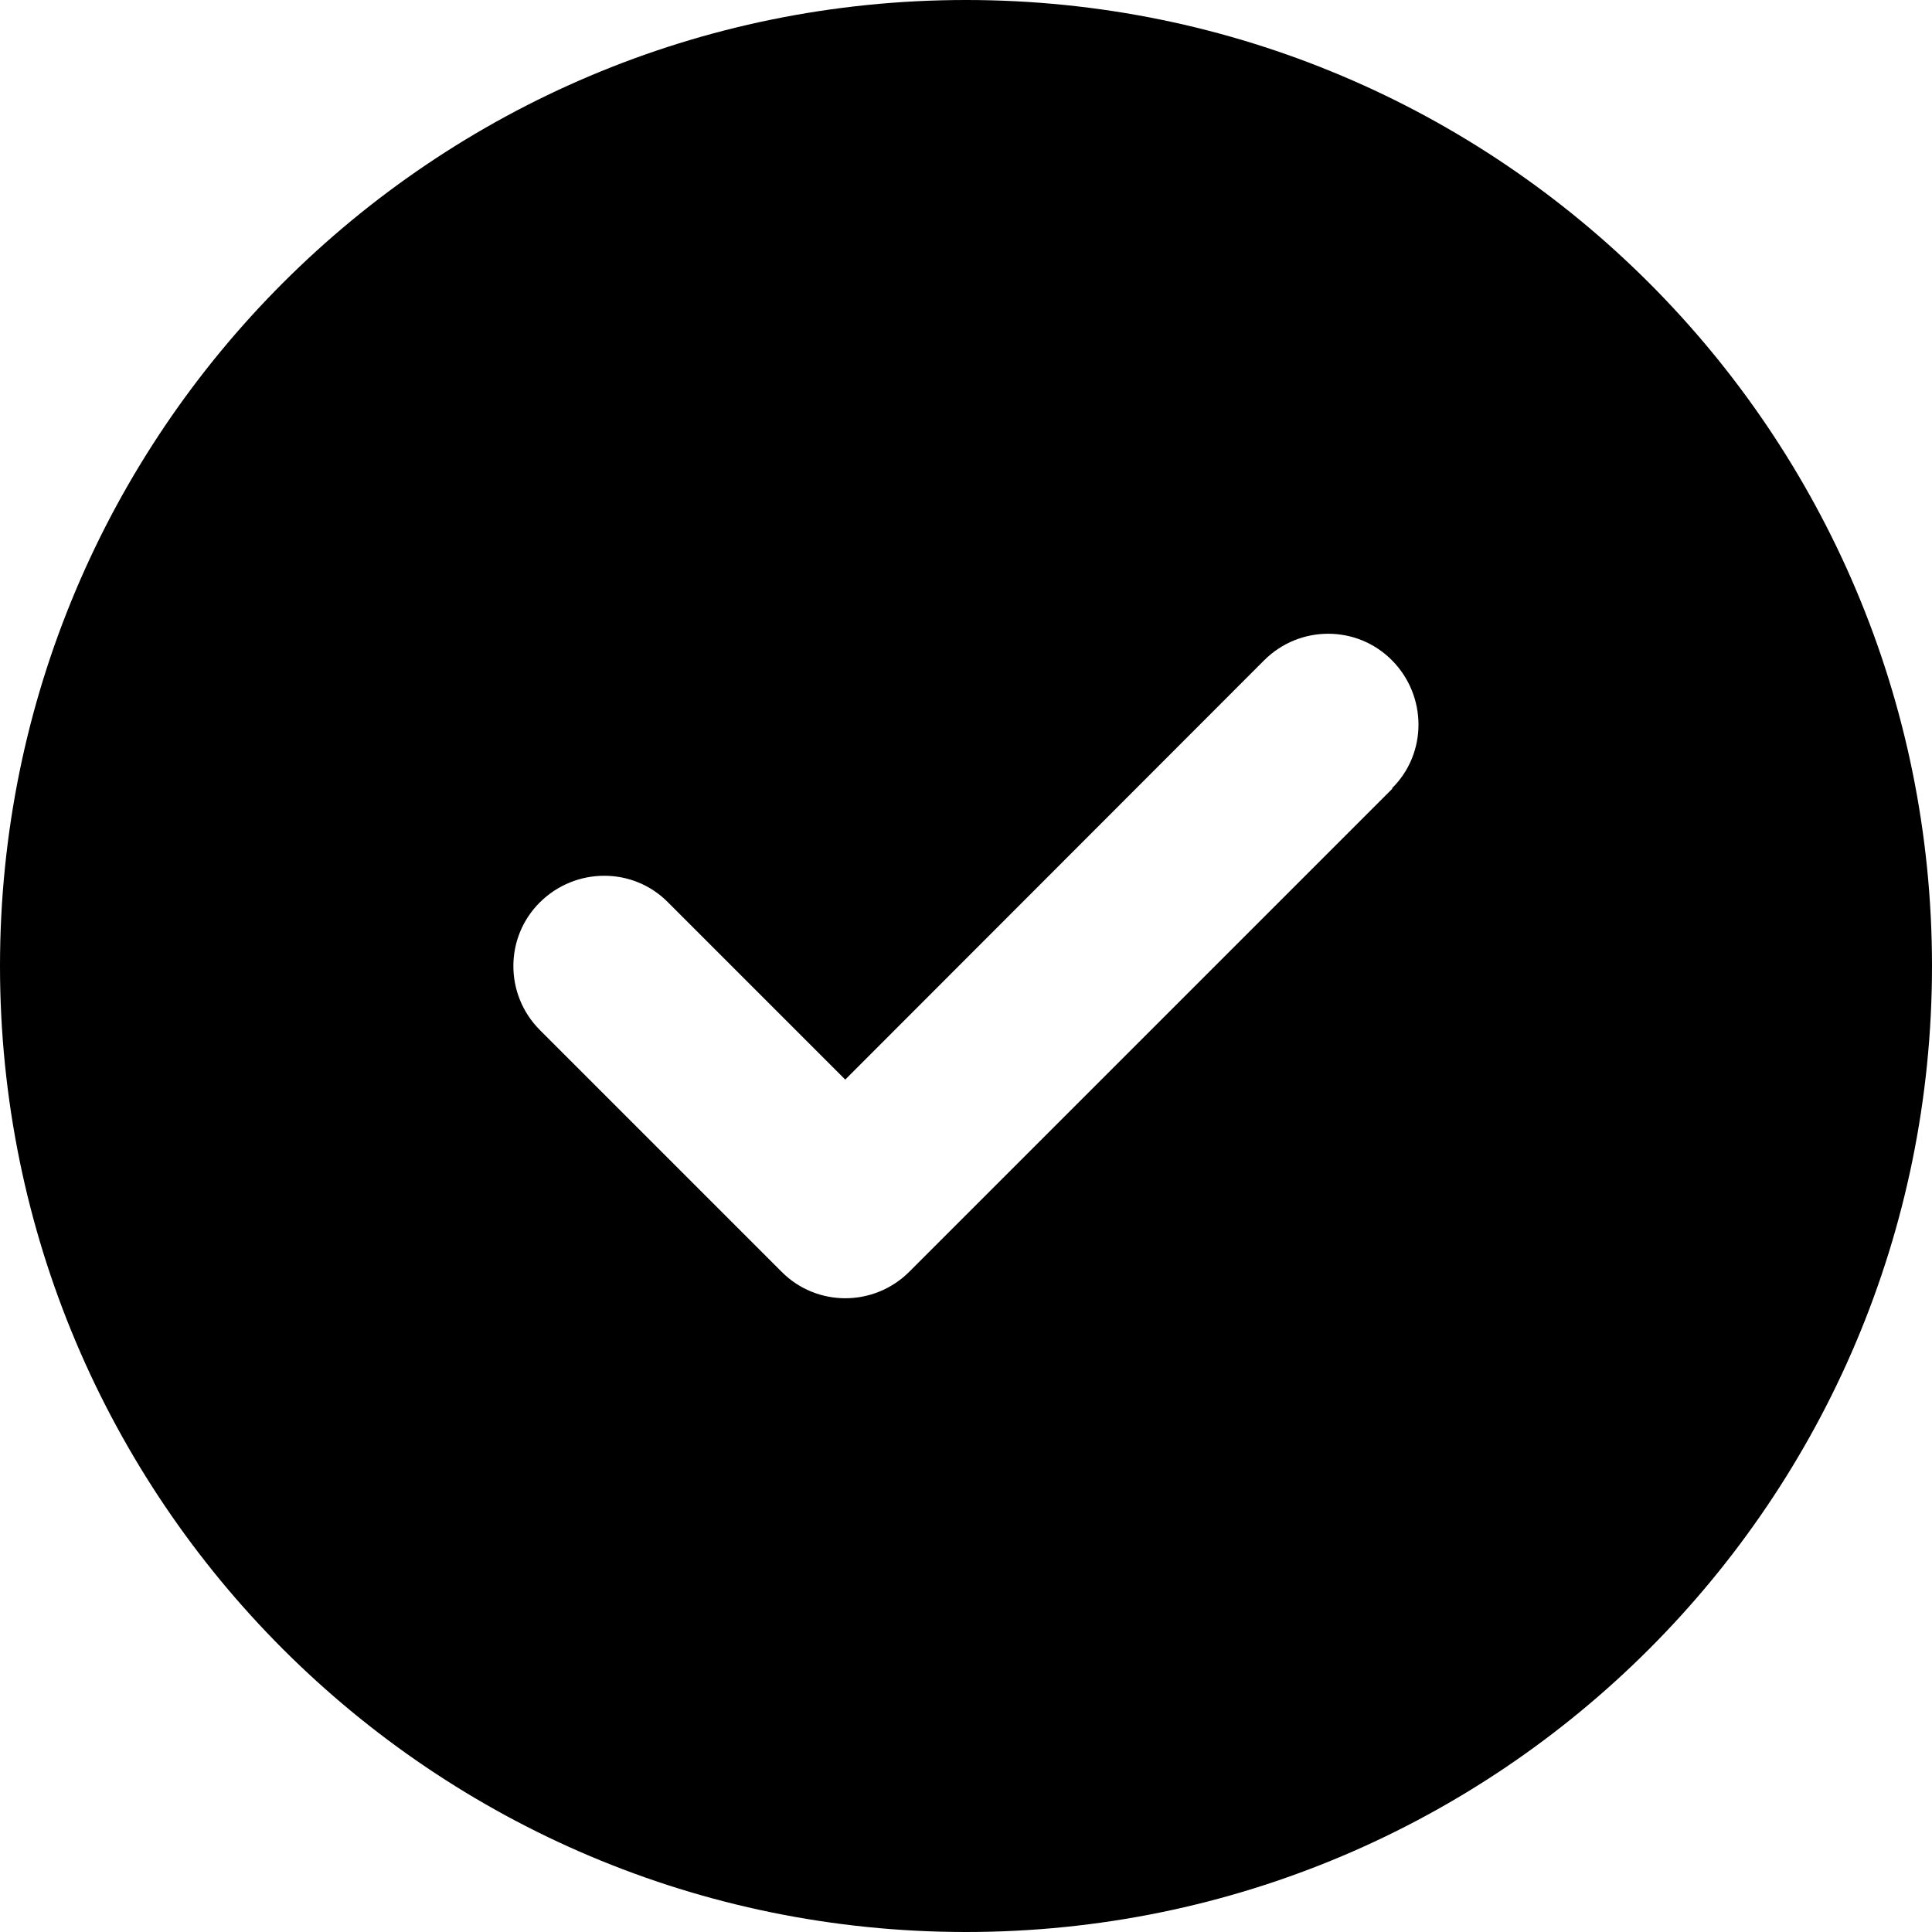
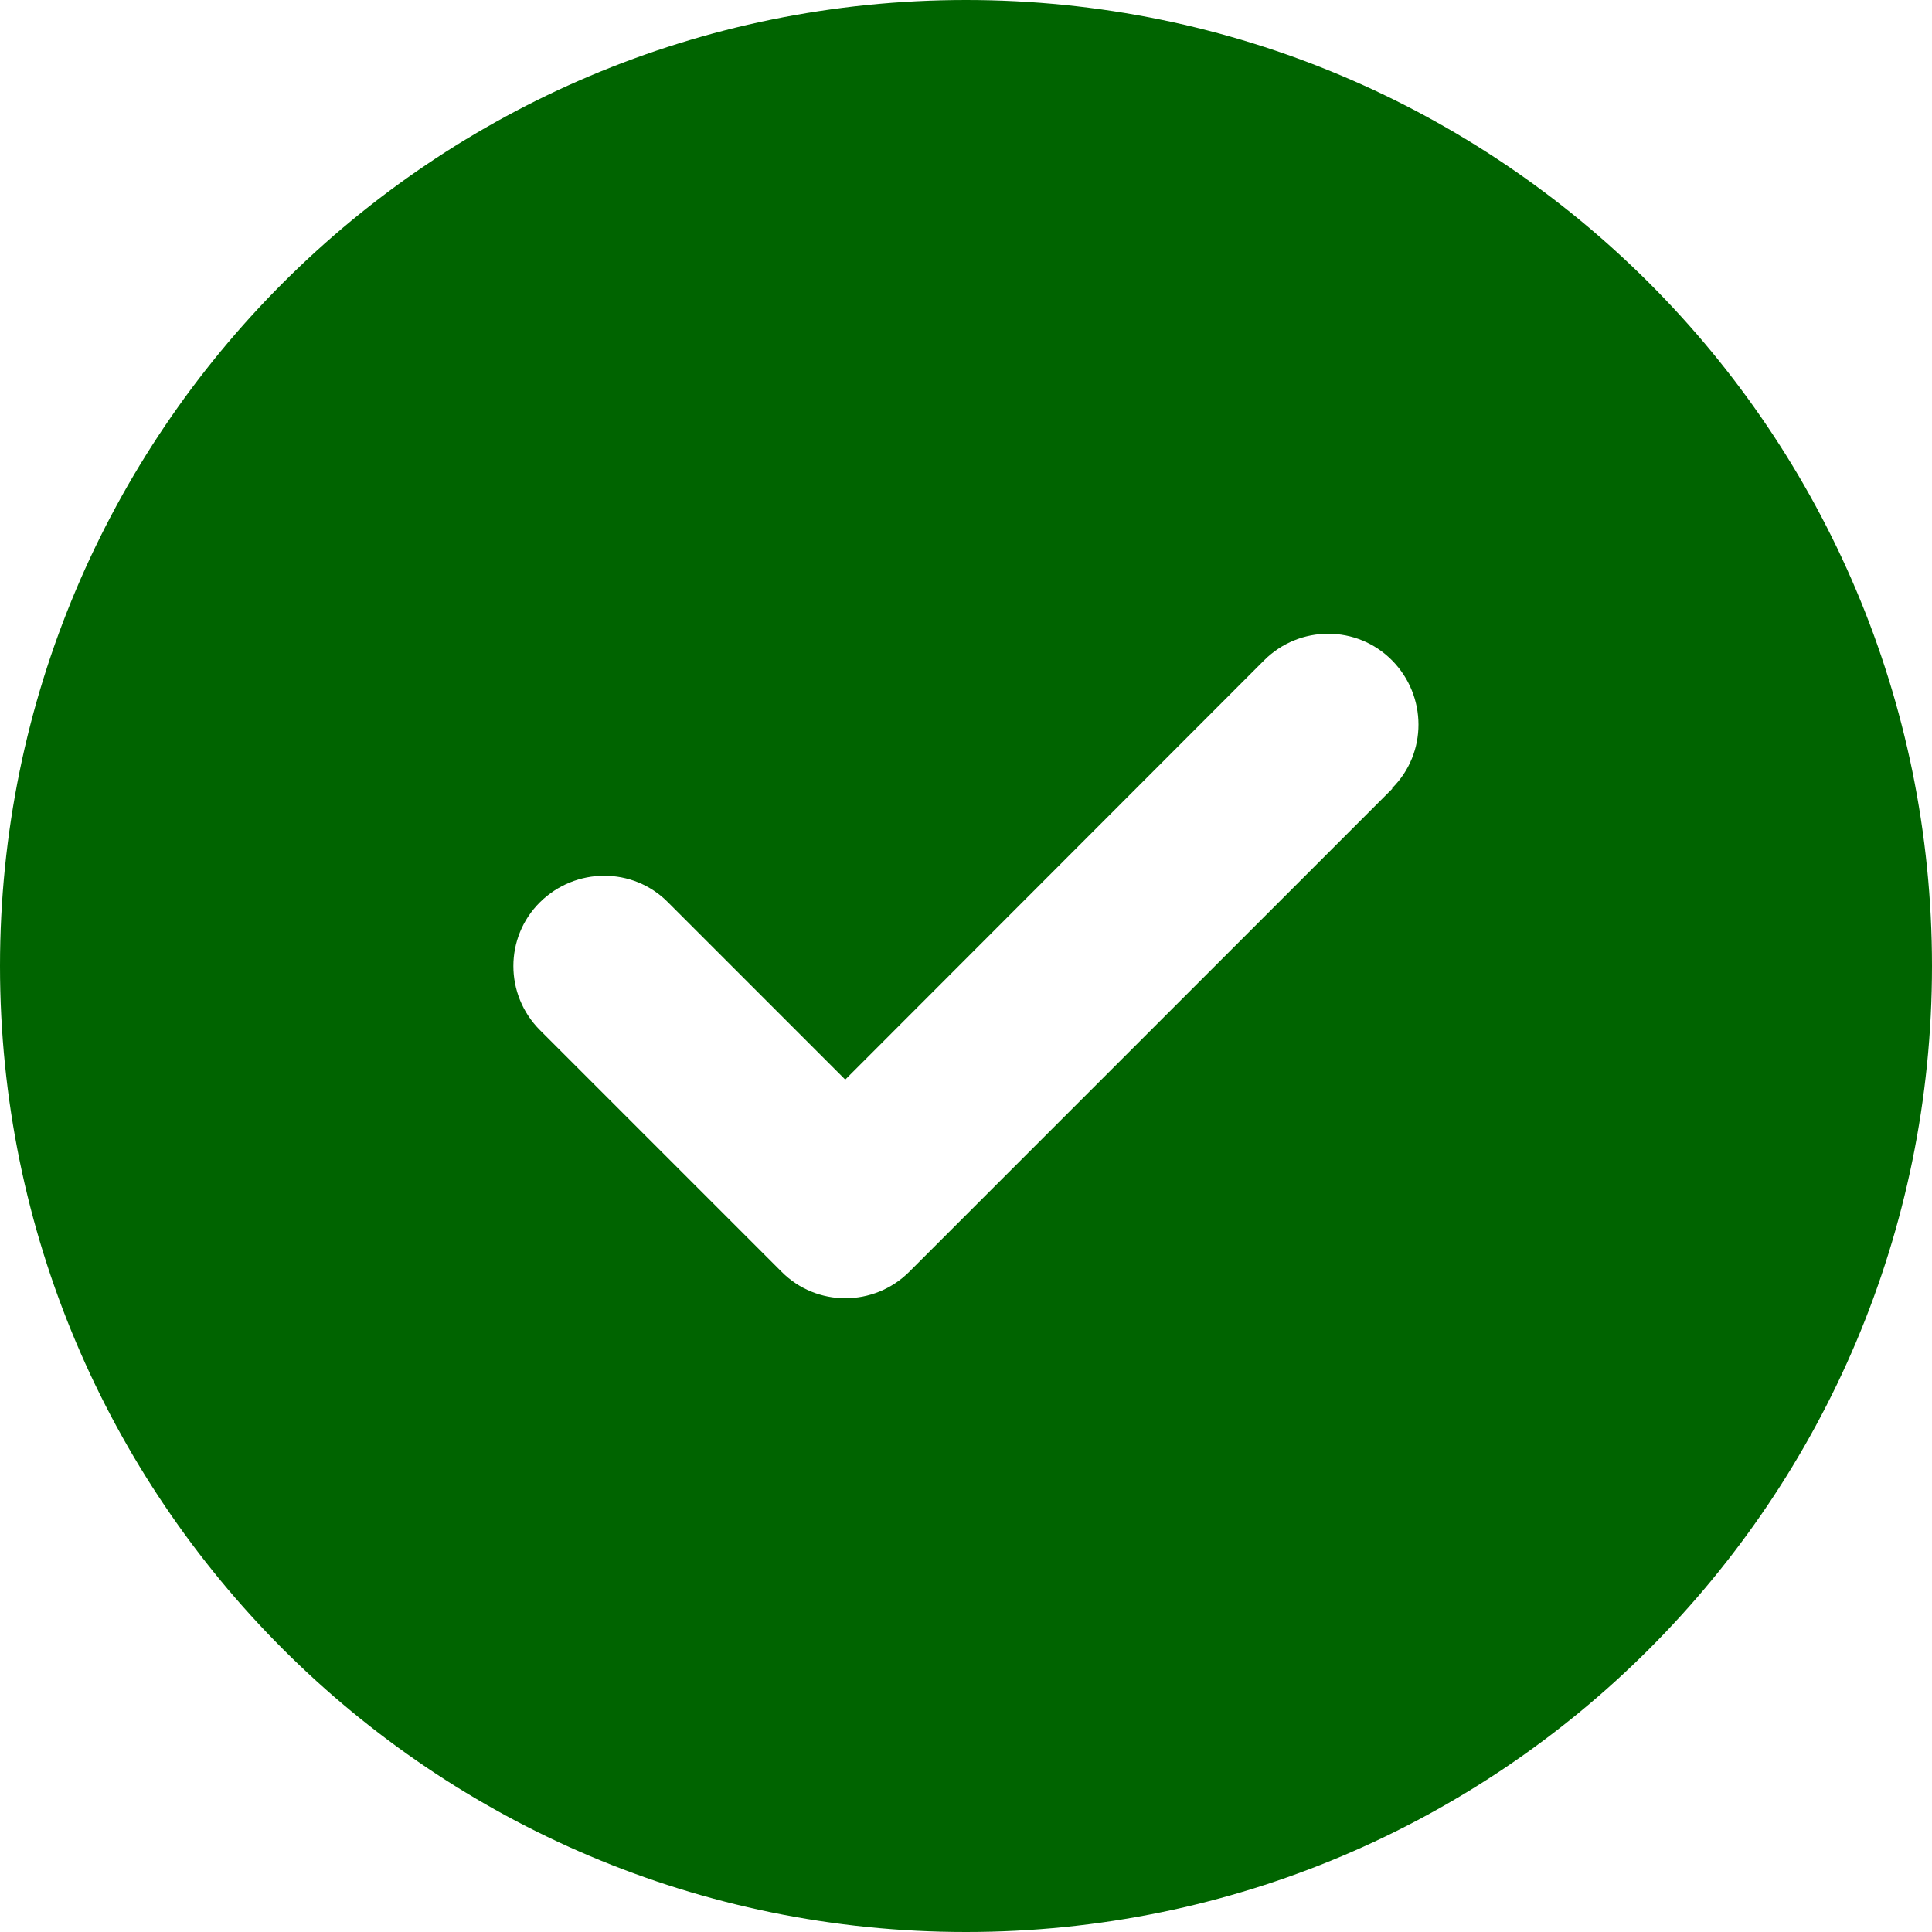
<svg xmlns="http://www.w3.org/2000/svg" viewBox="0 0 512 512">
-   <path d="M256 512c141.4 0 256-114.6 256-256S397.4 0 256 0S0 114.6 0 256S114.6 512 256 512zM369 209L241 337c-9.4 9.4-24.6 9.4-33.9 0l-64-64c-9.4-9.4-9.4-24.6 0-33.9s24.6-9.4 33.9 0l47 47L335 175c9.4-9.4 24.6-9.4 33.9 0s9.4 24.6 0 33.9z" />
+   <path d="M256 512c141.4 0 256-114.6 256-256S397.4 0 256 0S0 114.6 0 256S114.6 512 256 512zM369 209L241 337c-9.4 9.4-24.6 9.4-33.9 0l-64-64c-9.4-9.4-9.4-24.6 0-33.9s24.6-9.4 33.9 0l47 47L335 175c9.4-9.4 24.6-9.4 33.9 0s9.4 24.6 0 33.9z" fill="darkgreen" />
</svg>
